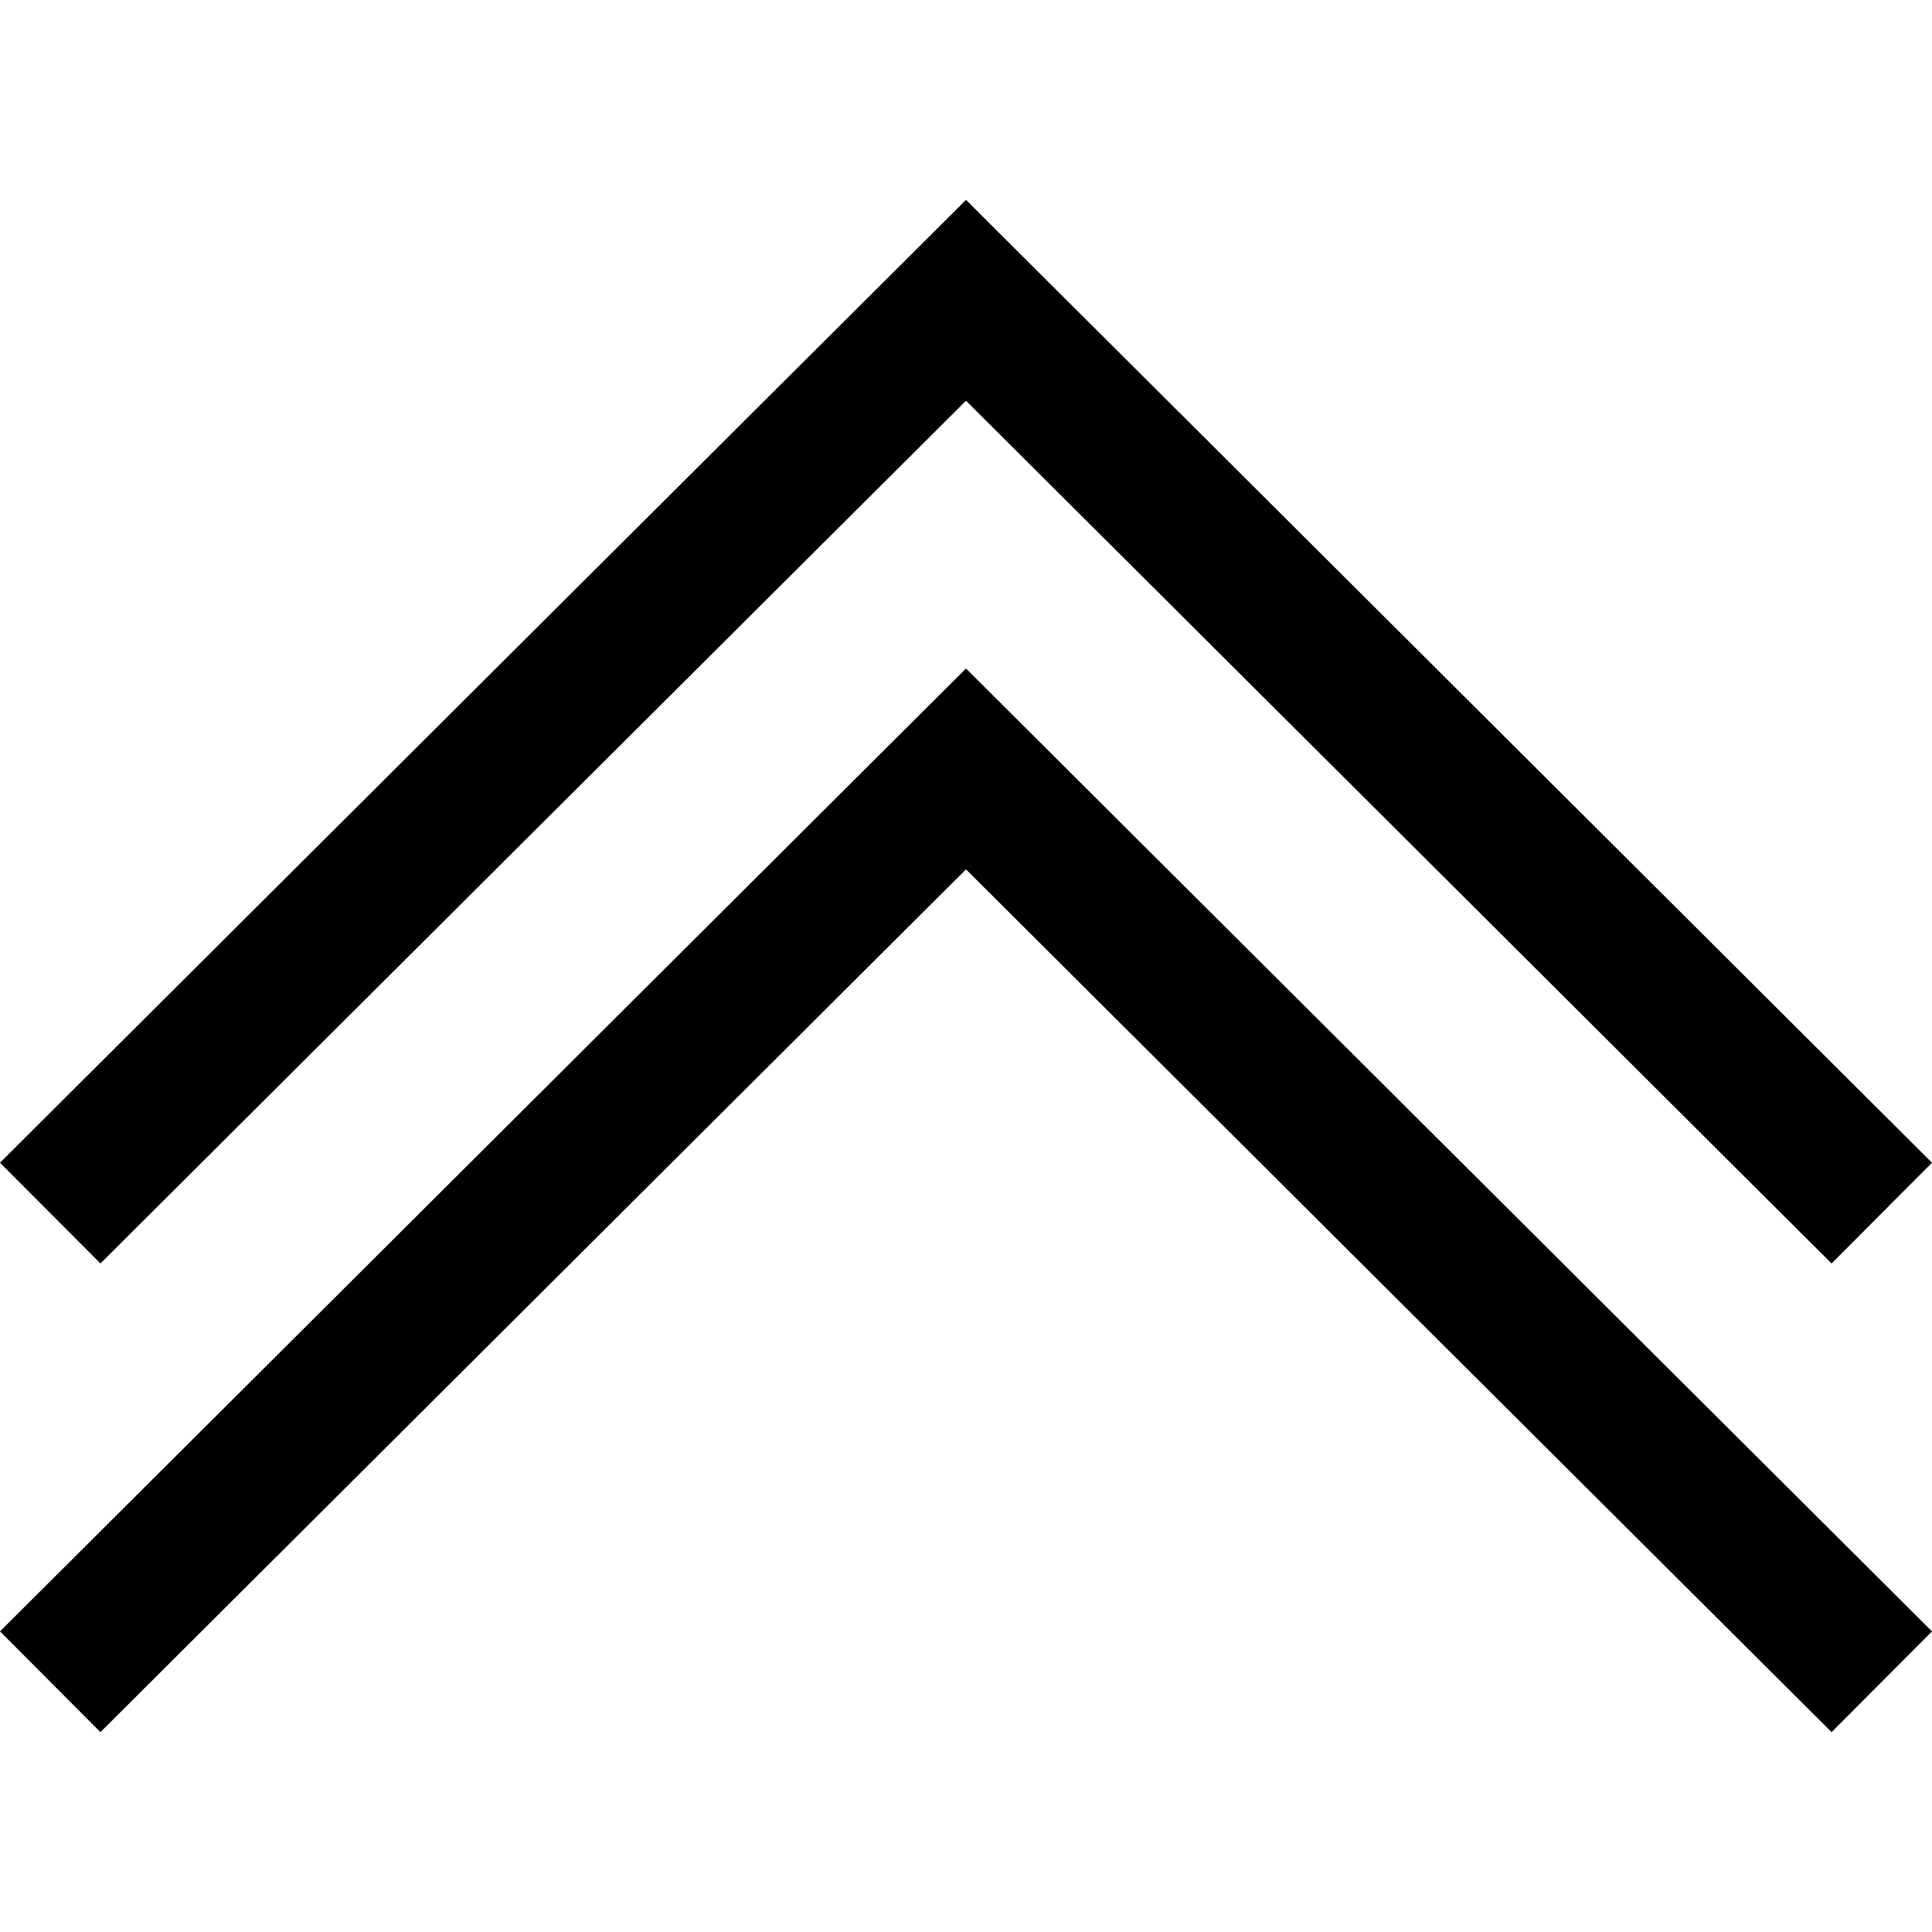
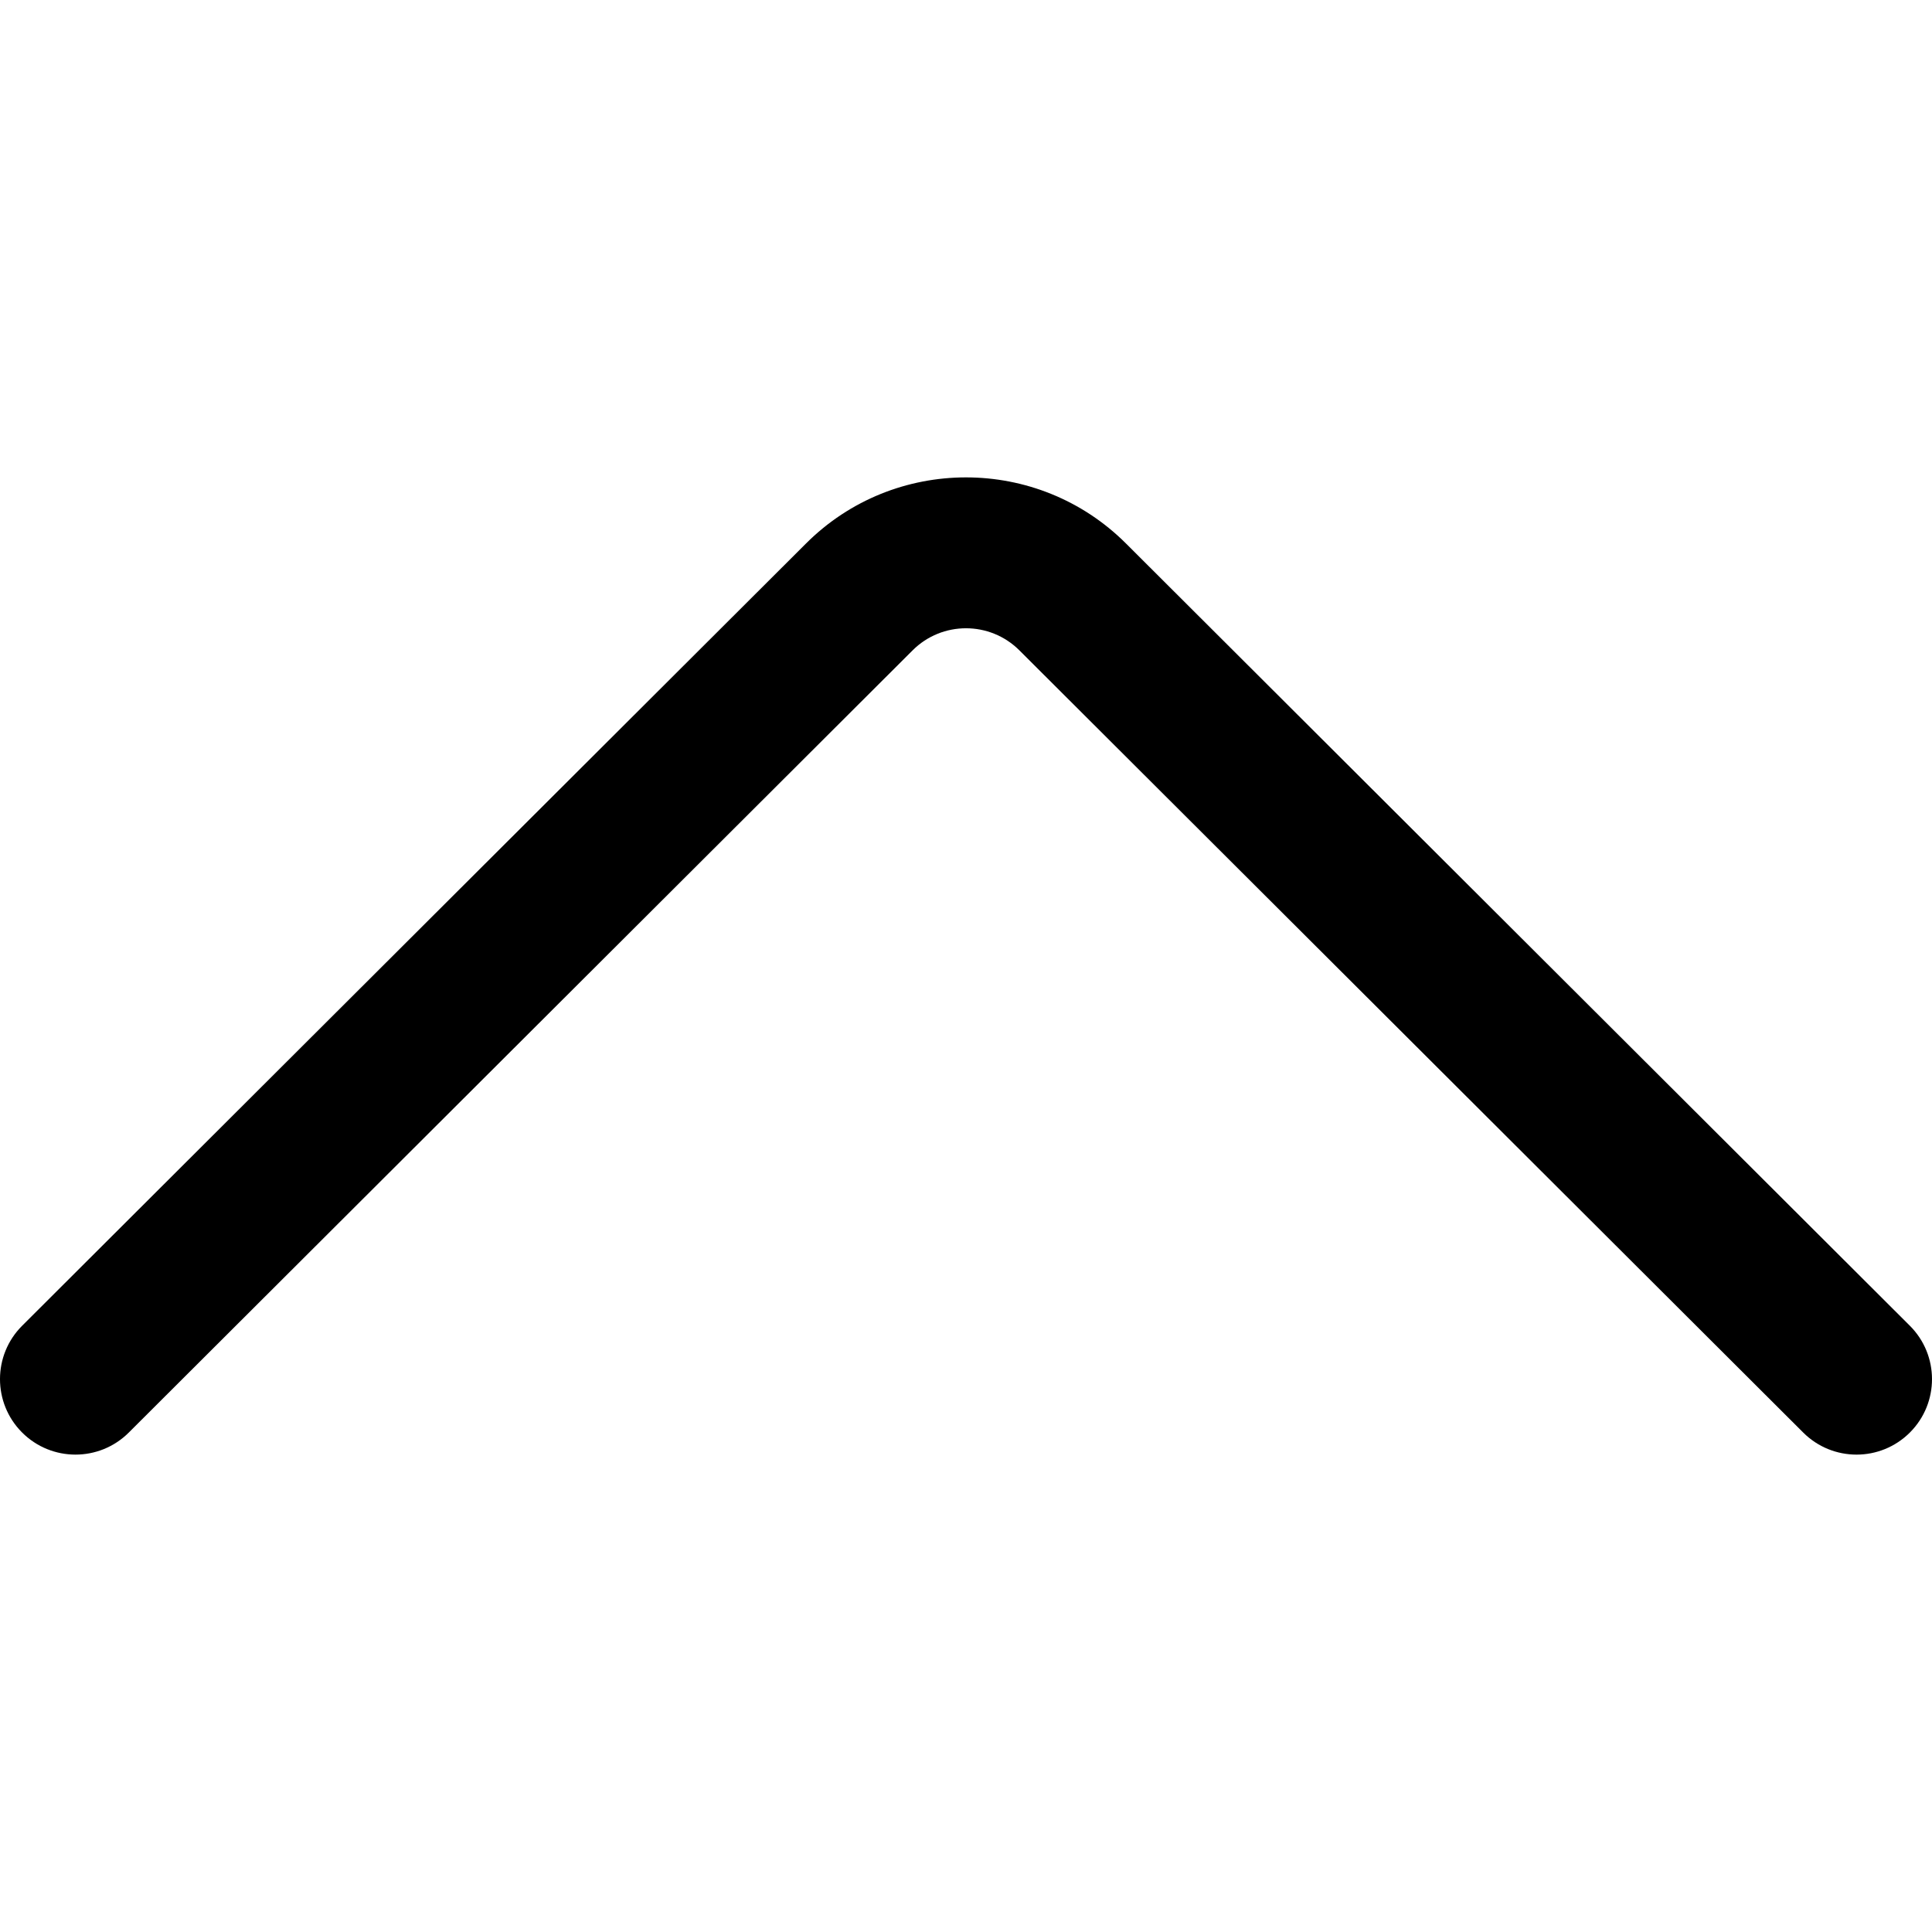
- <svg xmlns="http://www.w3.org/2000/svg" version="1.1" id="Layer_1" x="0px" y="0px" viewBox="0 0 407.437 407.437" style="enable-background:new 0 0 407.437 407.437;" xml:space="preserve">
+ <svg xmlns="http://www.w3.org/2000/svg" version="1.1" id="Capa_1" x="0px" y="0px" viewBox="0 0 511.999 511.999" style="enable-background:new 0 0 511.999 511.999;" xml:space="preserve">
  <g>
-     <polygon points="203.718,84.507 386.258,266.453 407.437,245.205 203.718,42.15 0,245.205 21.179,266.453  " />
-     <polygon points="0,344.039 21.179,365.287 203.718,183.341 386.258,365.287 407.437,344.039 203.718,140.984  " />
+     <g>
+       <path d="M506.127,351.331l-207.701-207.27c-23.393-23.394-61.458-23.395-84.838-0.015L5.872,351.33    c-7.818,7.802-7.831,20.465-0.029,28.284c7.802,7.818,20.465,7.832,28.284,0.029l207.731-207.299    c7.798-7.797,20.486-7.798,28.299,0.015l207.716,207.285c3.904,3.896,9.015,5.843,14.127,5.843c5.125,0,10.25-1.958,14.156-5.872    C513.959,371.796,513.945,359.133,506.127,351.331z" />
+     </g>
  </g>
  <g>
</g>
  <g>
</g>
  <g>
</g>
  <g>
</g>
  <g>
</g>
  <g>
</g>
  <g>
</g>
  <g>
</g>
  <g>
</g>
  <g>
</g>
  <g>
</g>
  <g>
</g>
  <g>
</g>
  <g>
</g>
  <g>
</g>
</svg>
